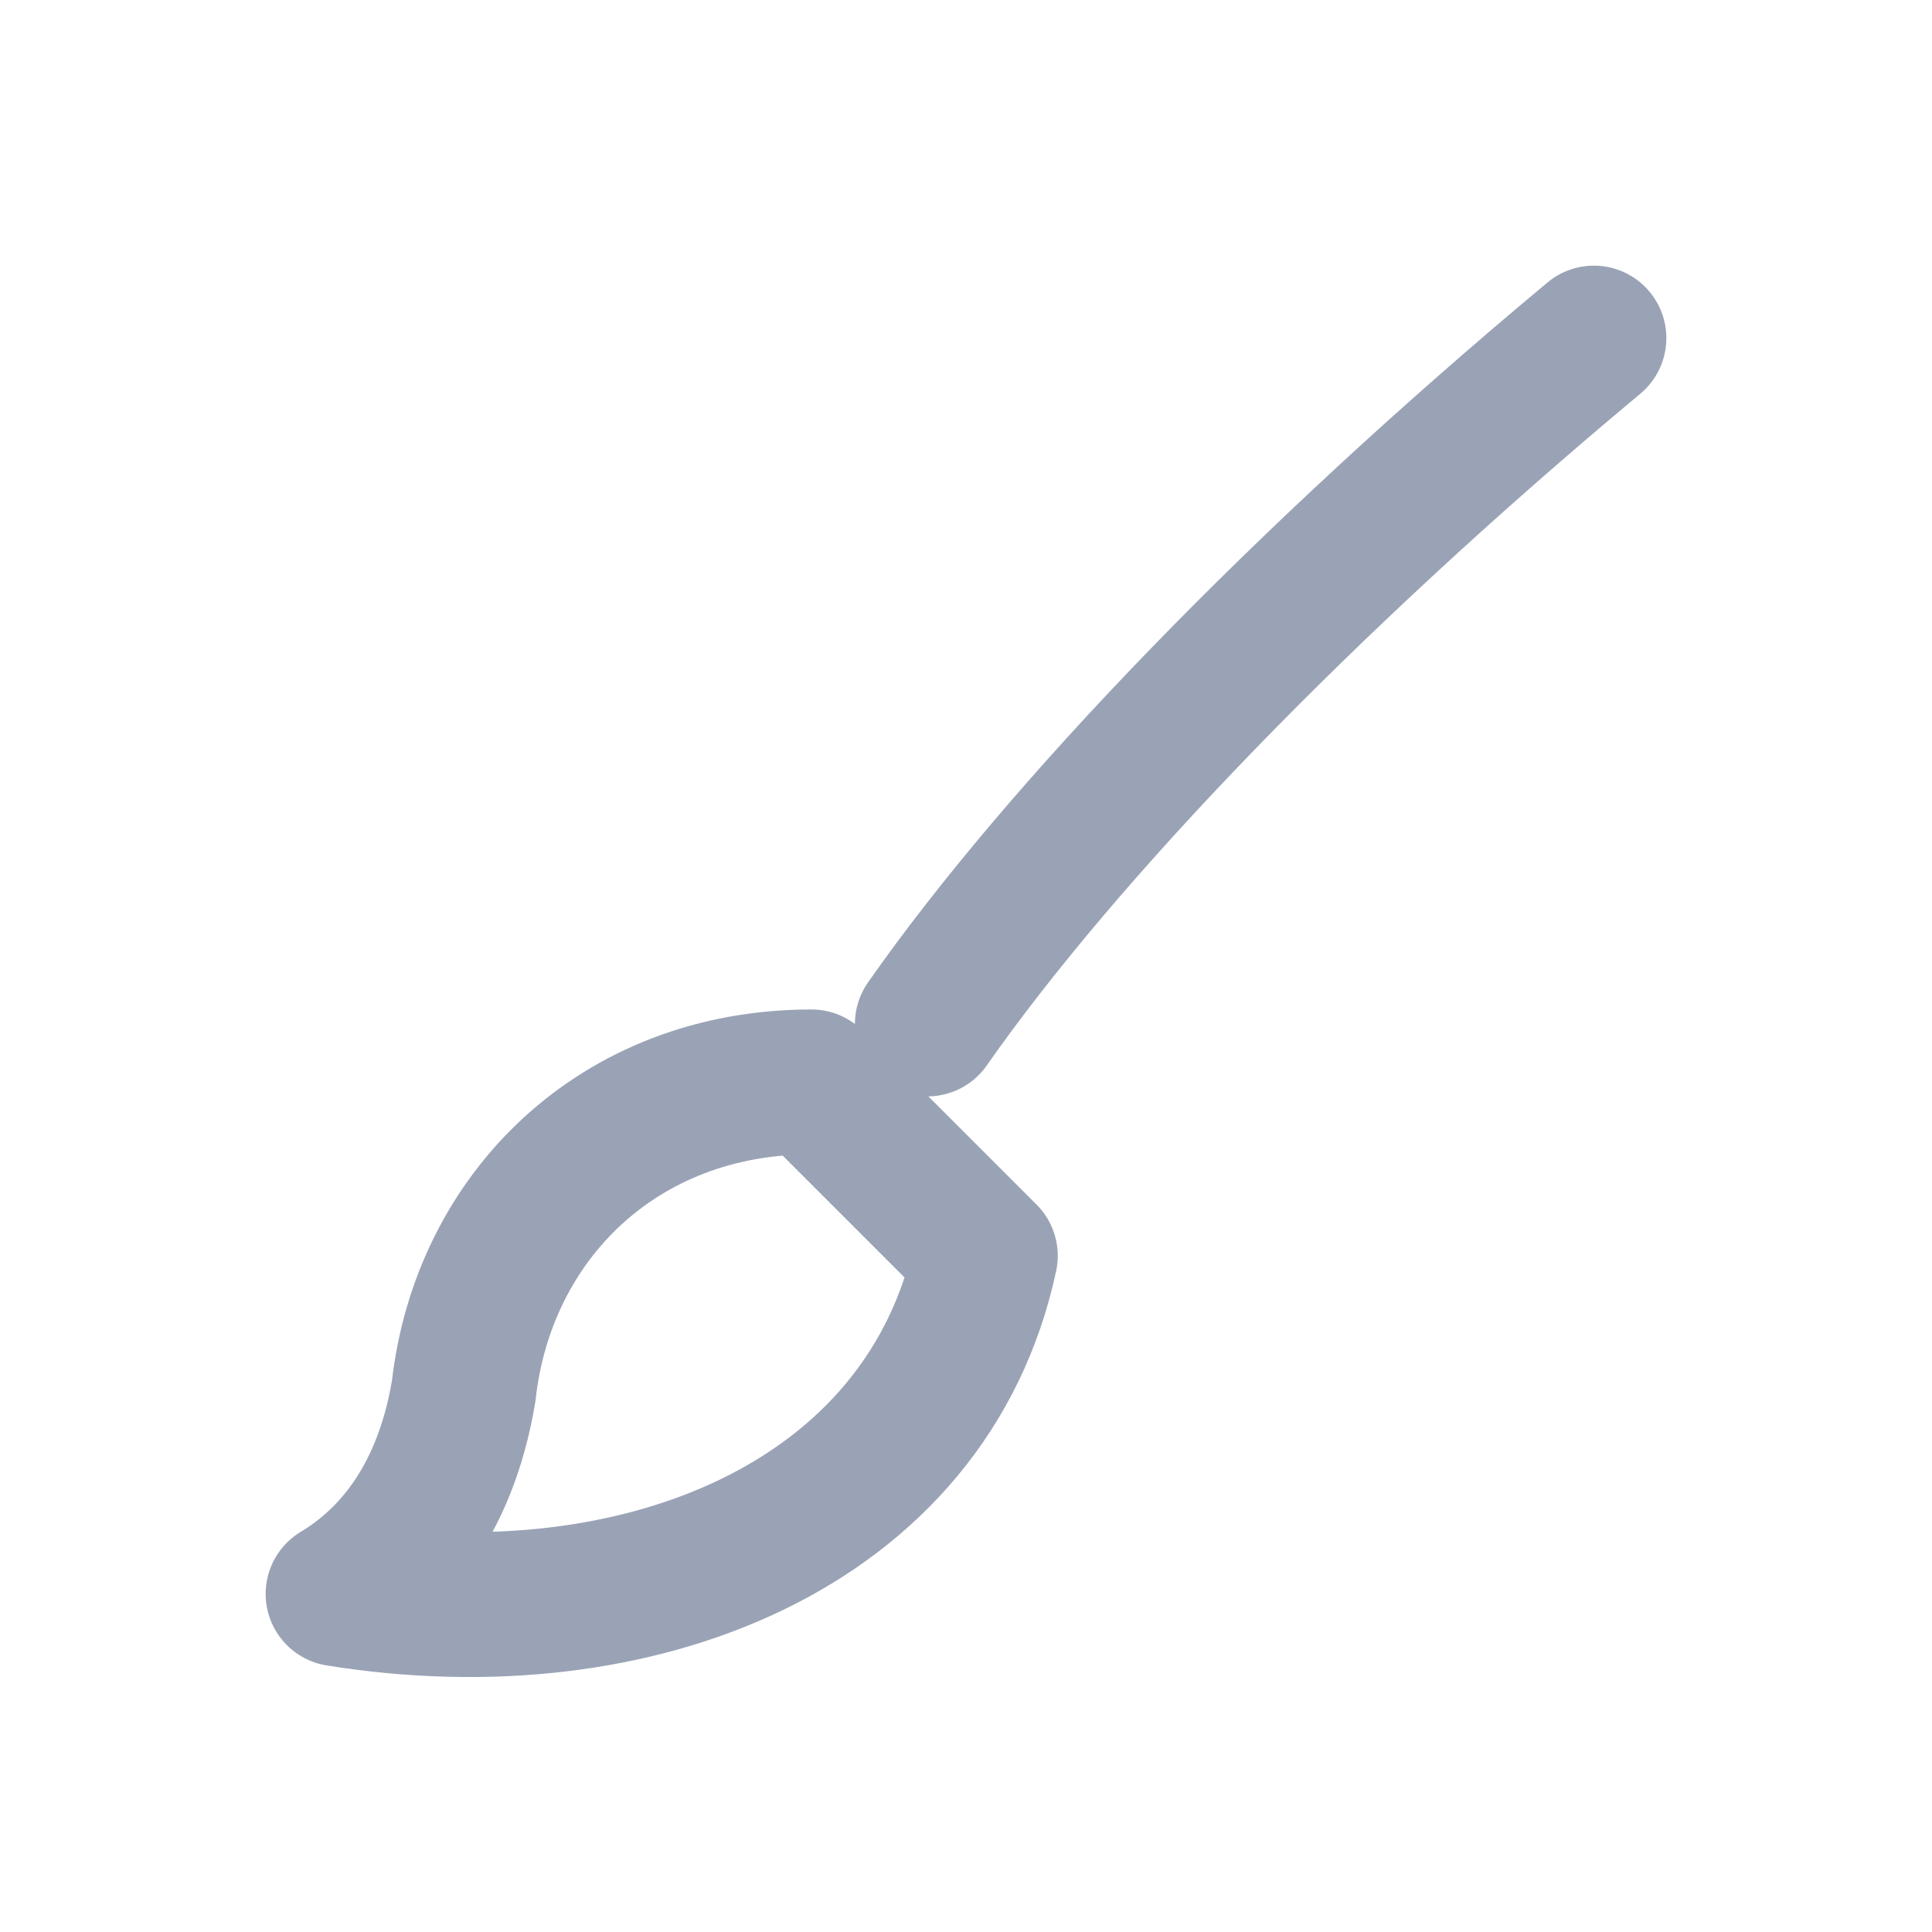
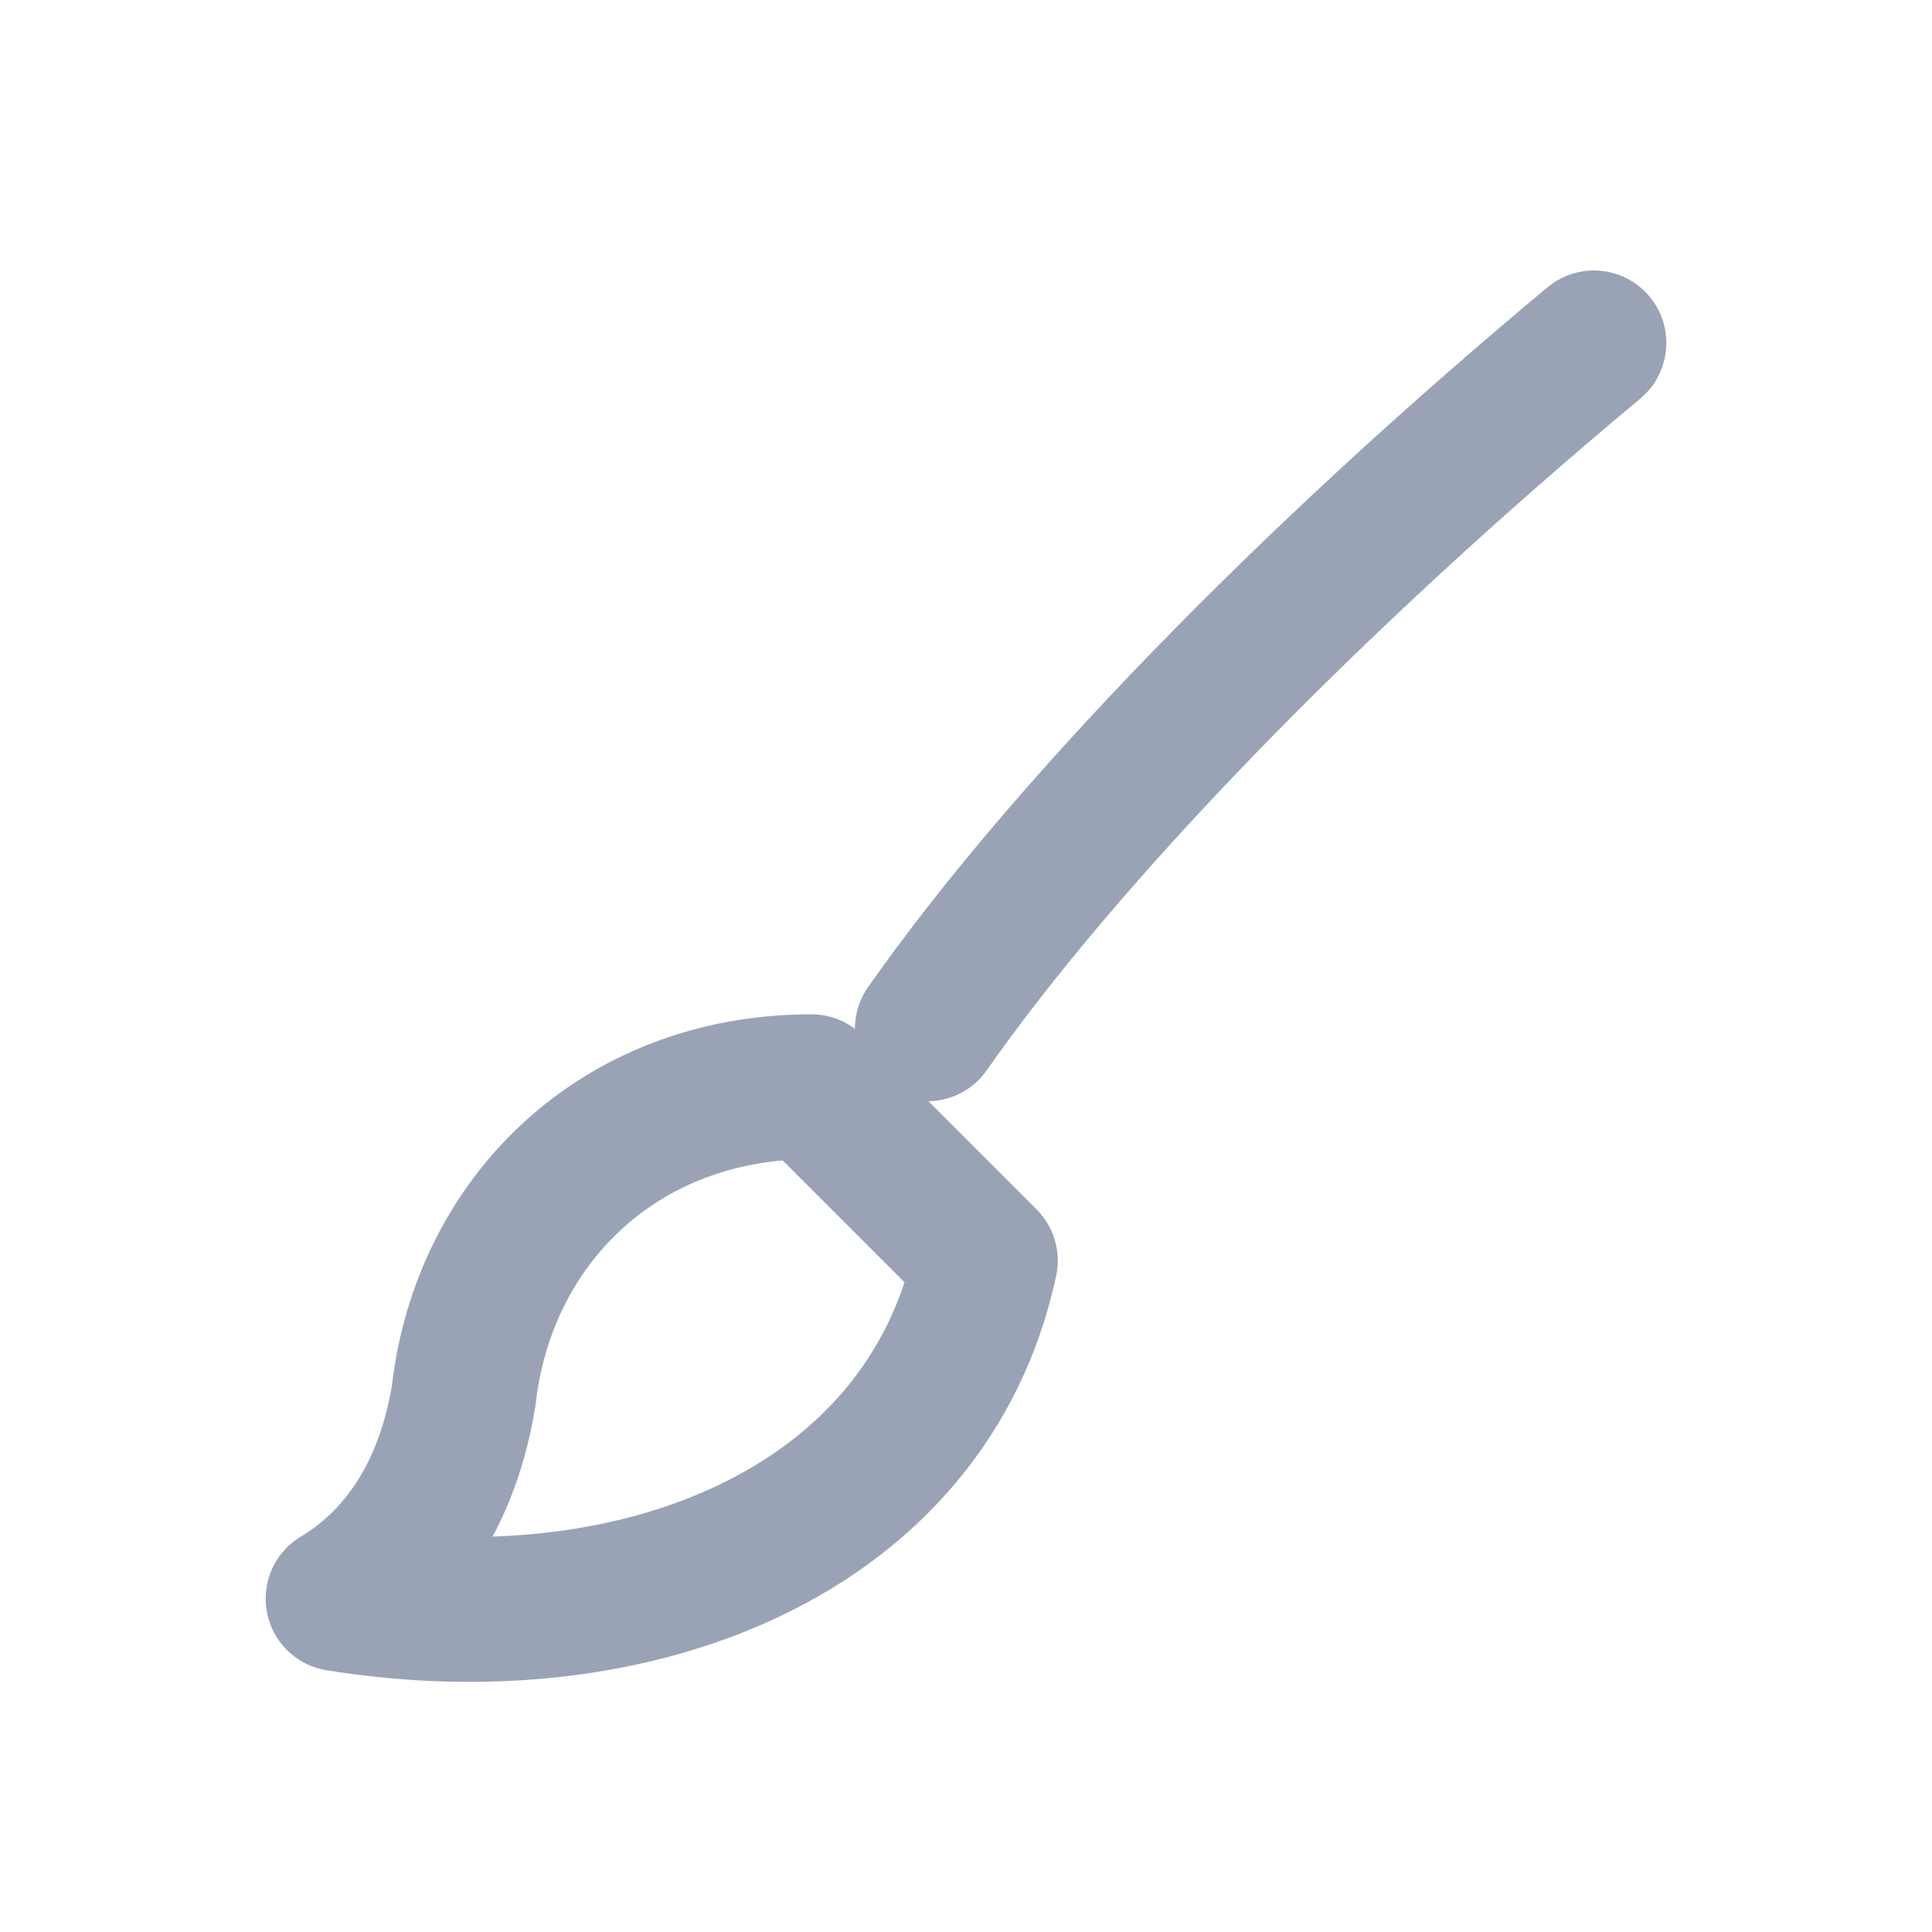
<svg xmlns="http://www.w3.org/2000/svg" width="20" height="20" viewBox="0 0 20 20" fill="none">
-   <path d="M16.5 3.5C13.5 6 11 8.6 9.6 10.6" stroke-width="1.5" stroke-linecap="round" stroke-linejoin="round" stroke="#9AA3B6" />
-   <path d="M8.4 11.2C6.4 11.2 5 12.6 4.8 14.4C4.6 15.6 4 16.2 3.5 16.5C6.6 17 9.6 15.8 10.2 13L8.4 11.2Z" stroke-width="1.5" stroke-linecap="round" stroke-linejoin="round" stroke="#9AA3B6" />
+   <path d="M16.5 3.55 C13.5 6.05 11 8.65 9.6 10.65" stroke-width="1.5" stroke-linecap="round" stroke-linejoin="round" stroke="#9AA3B6" />
+   <path d="M8.4 11.25 C6.4 11.25 5 12.65 4.8 14.45 C4.6 15.65 4 16.25 3.5 16.55 C6.6 17.05 9.6 15.85 10.2 13.05 L8.4 11.25 Z" stroke-width="1.5" stroke-linecap="round" stroke-linejoin="round" stroke="#9AA3B6" />
</svg>
